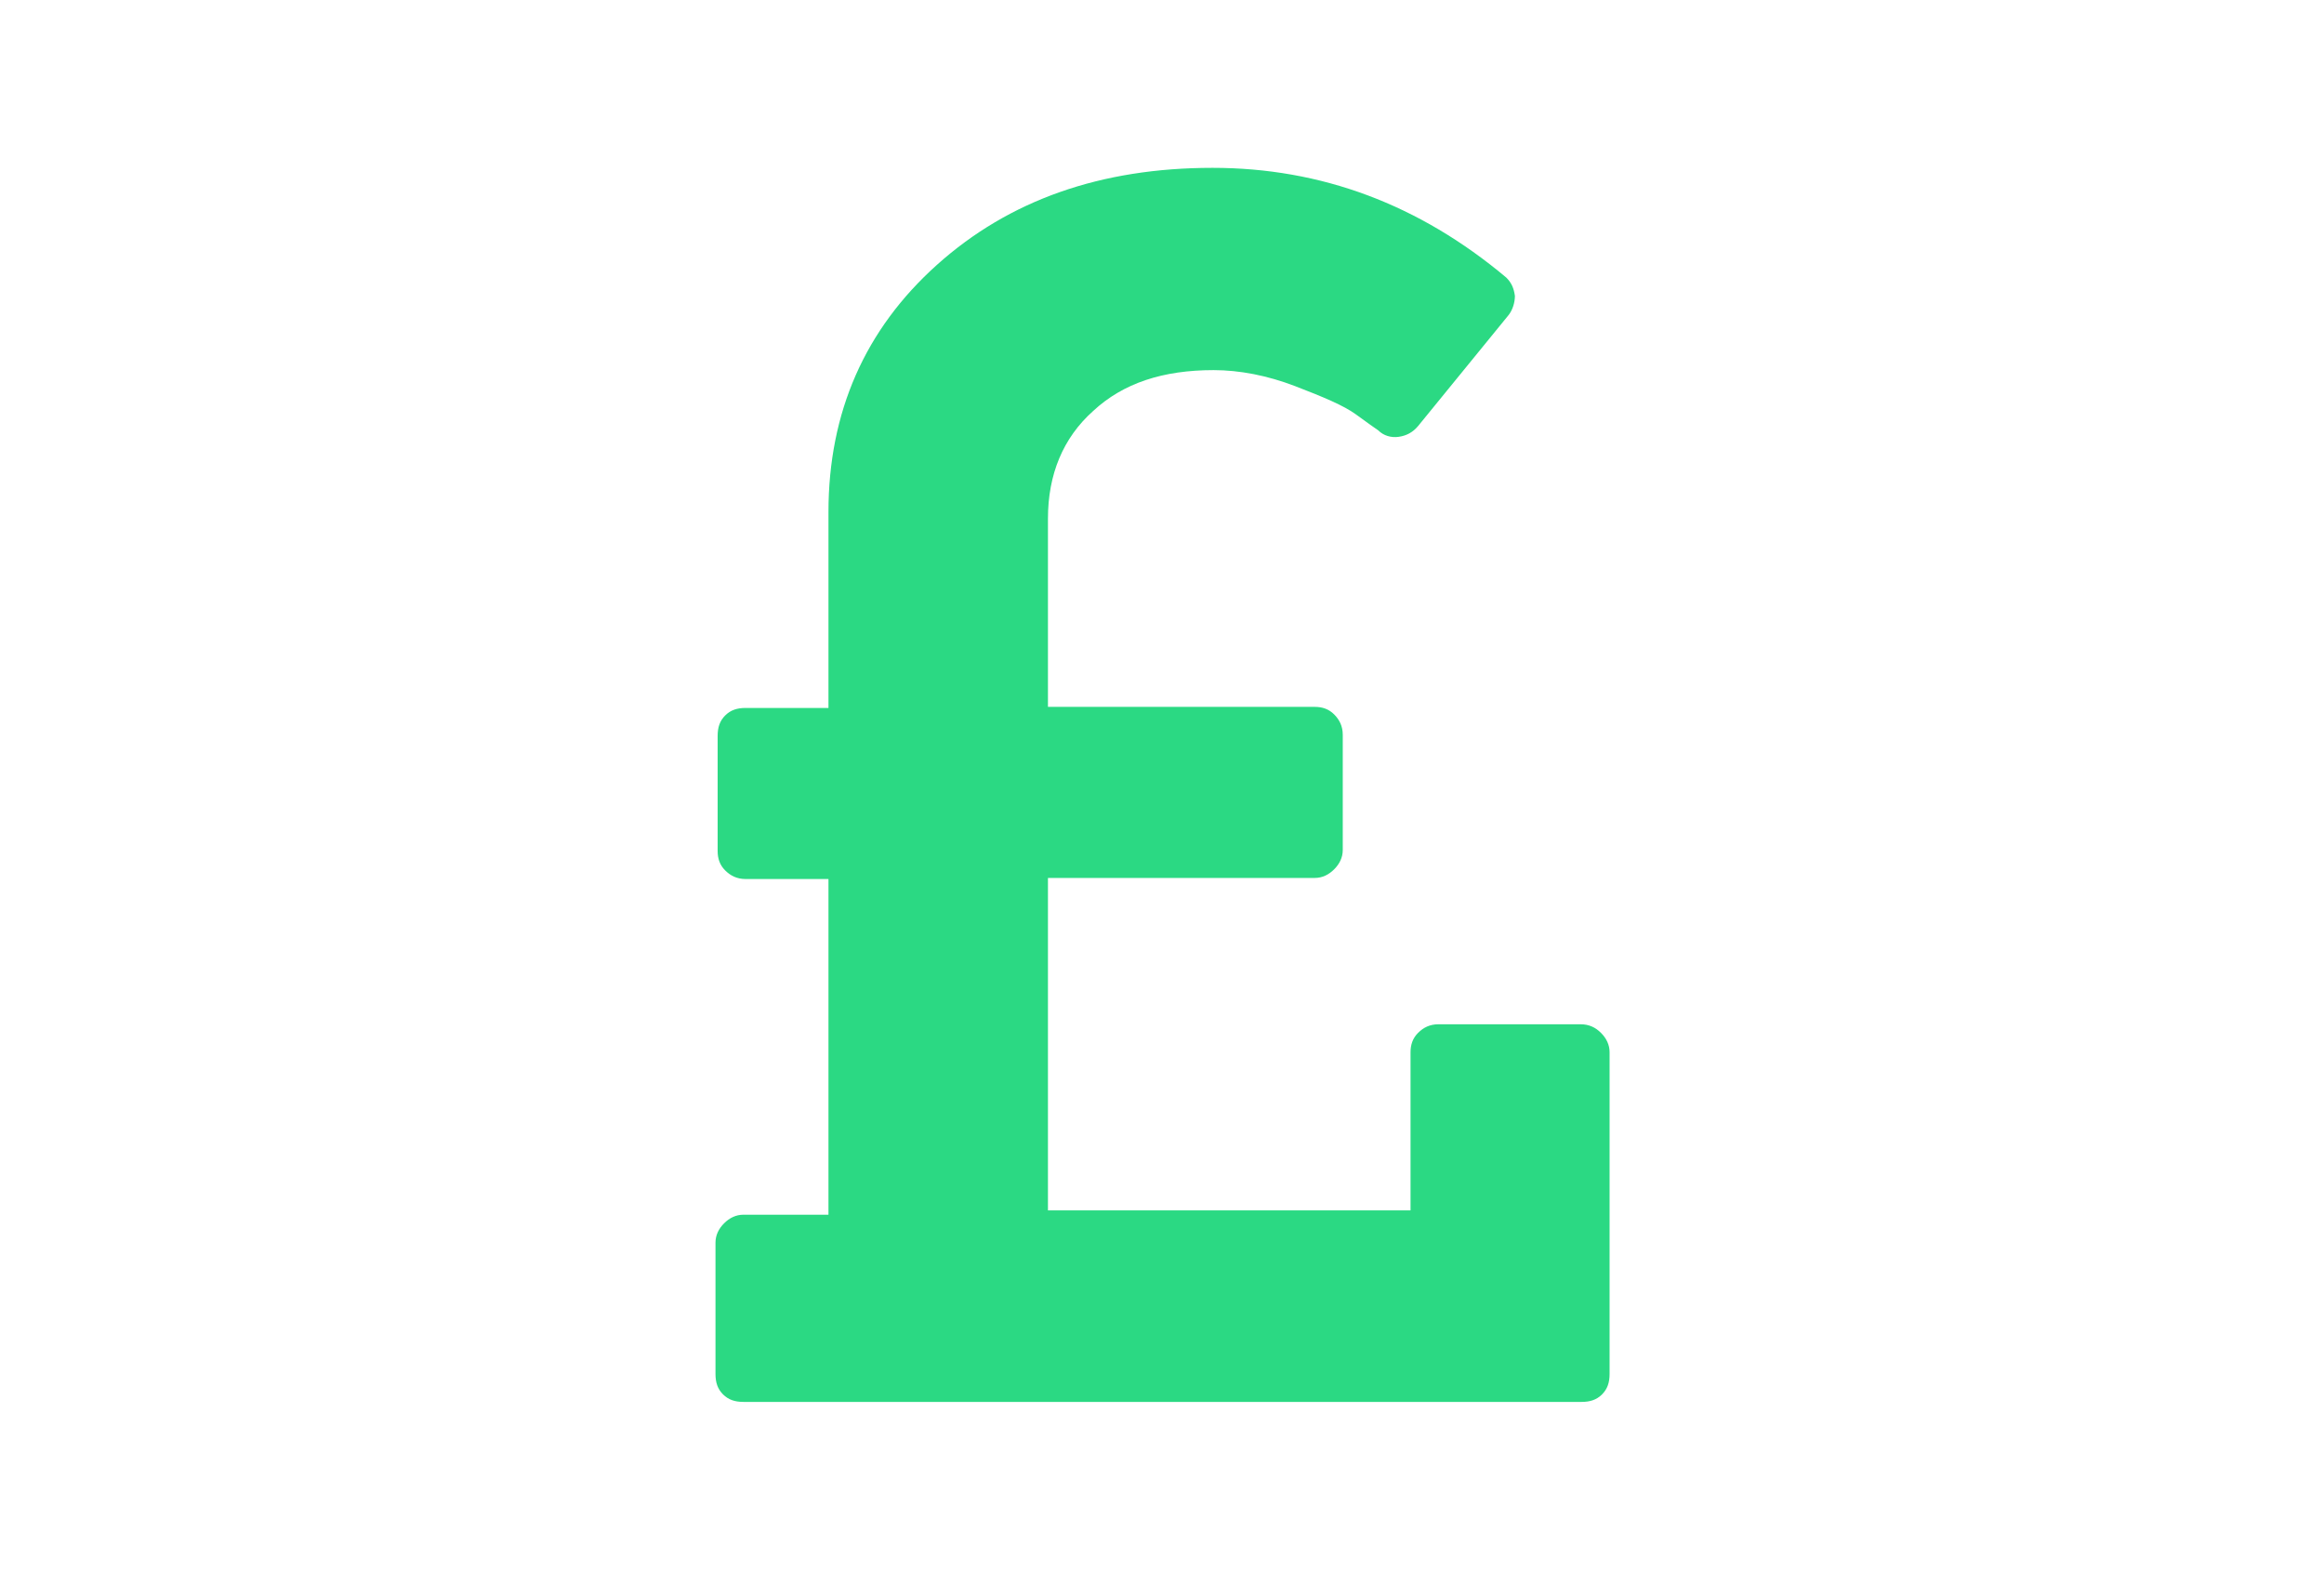
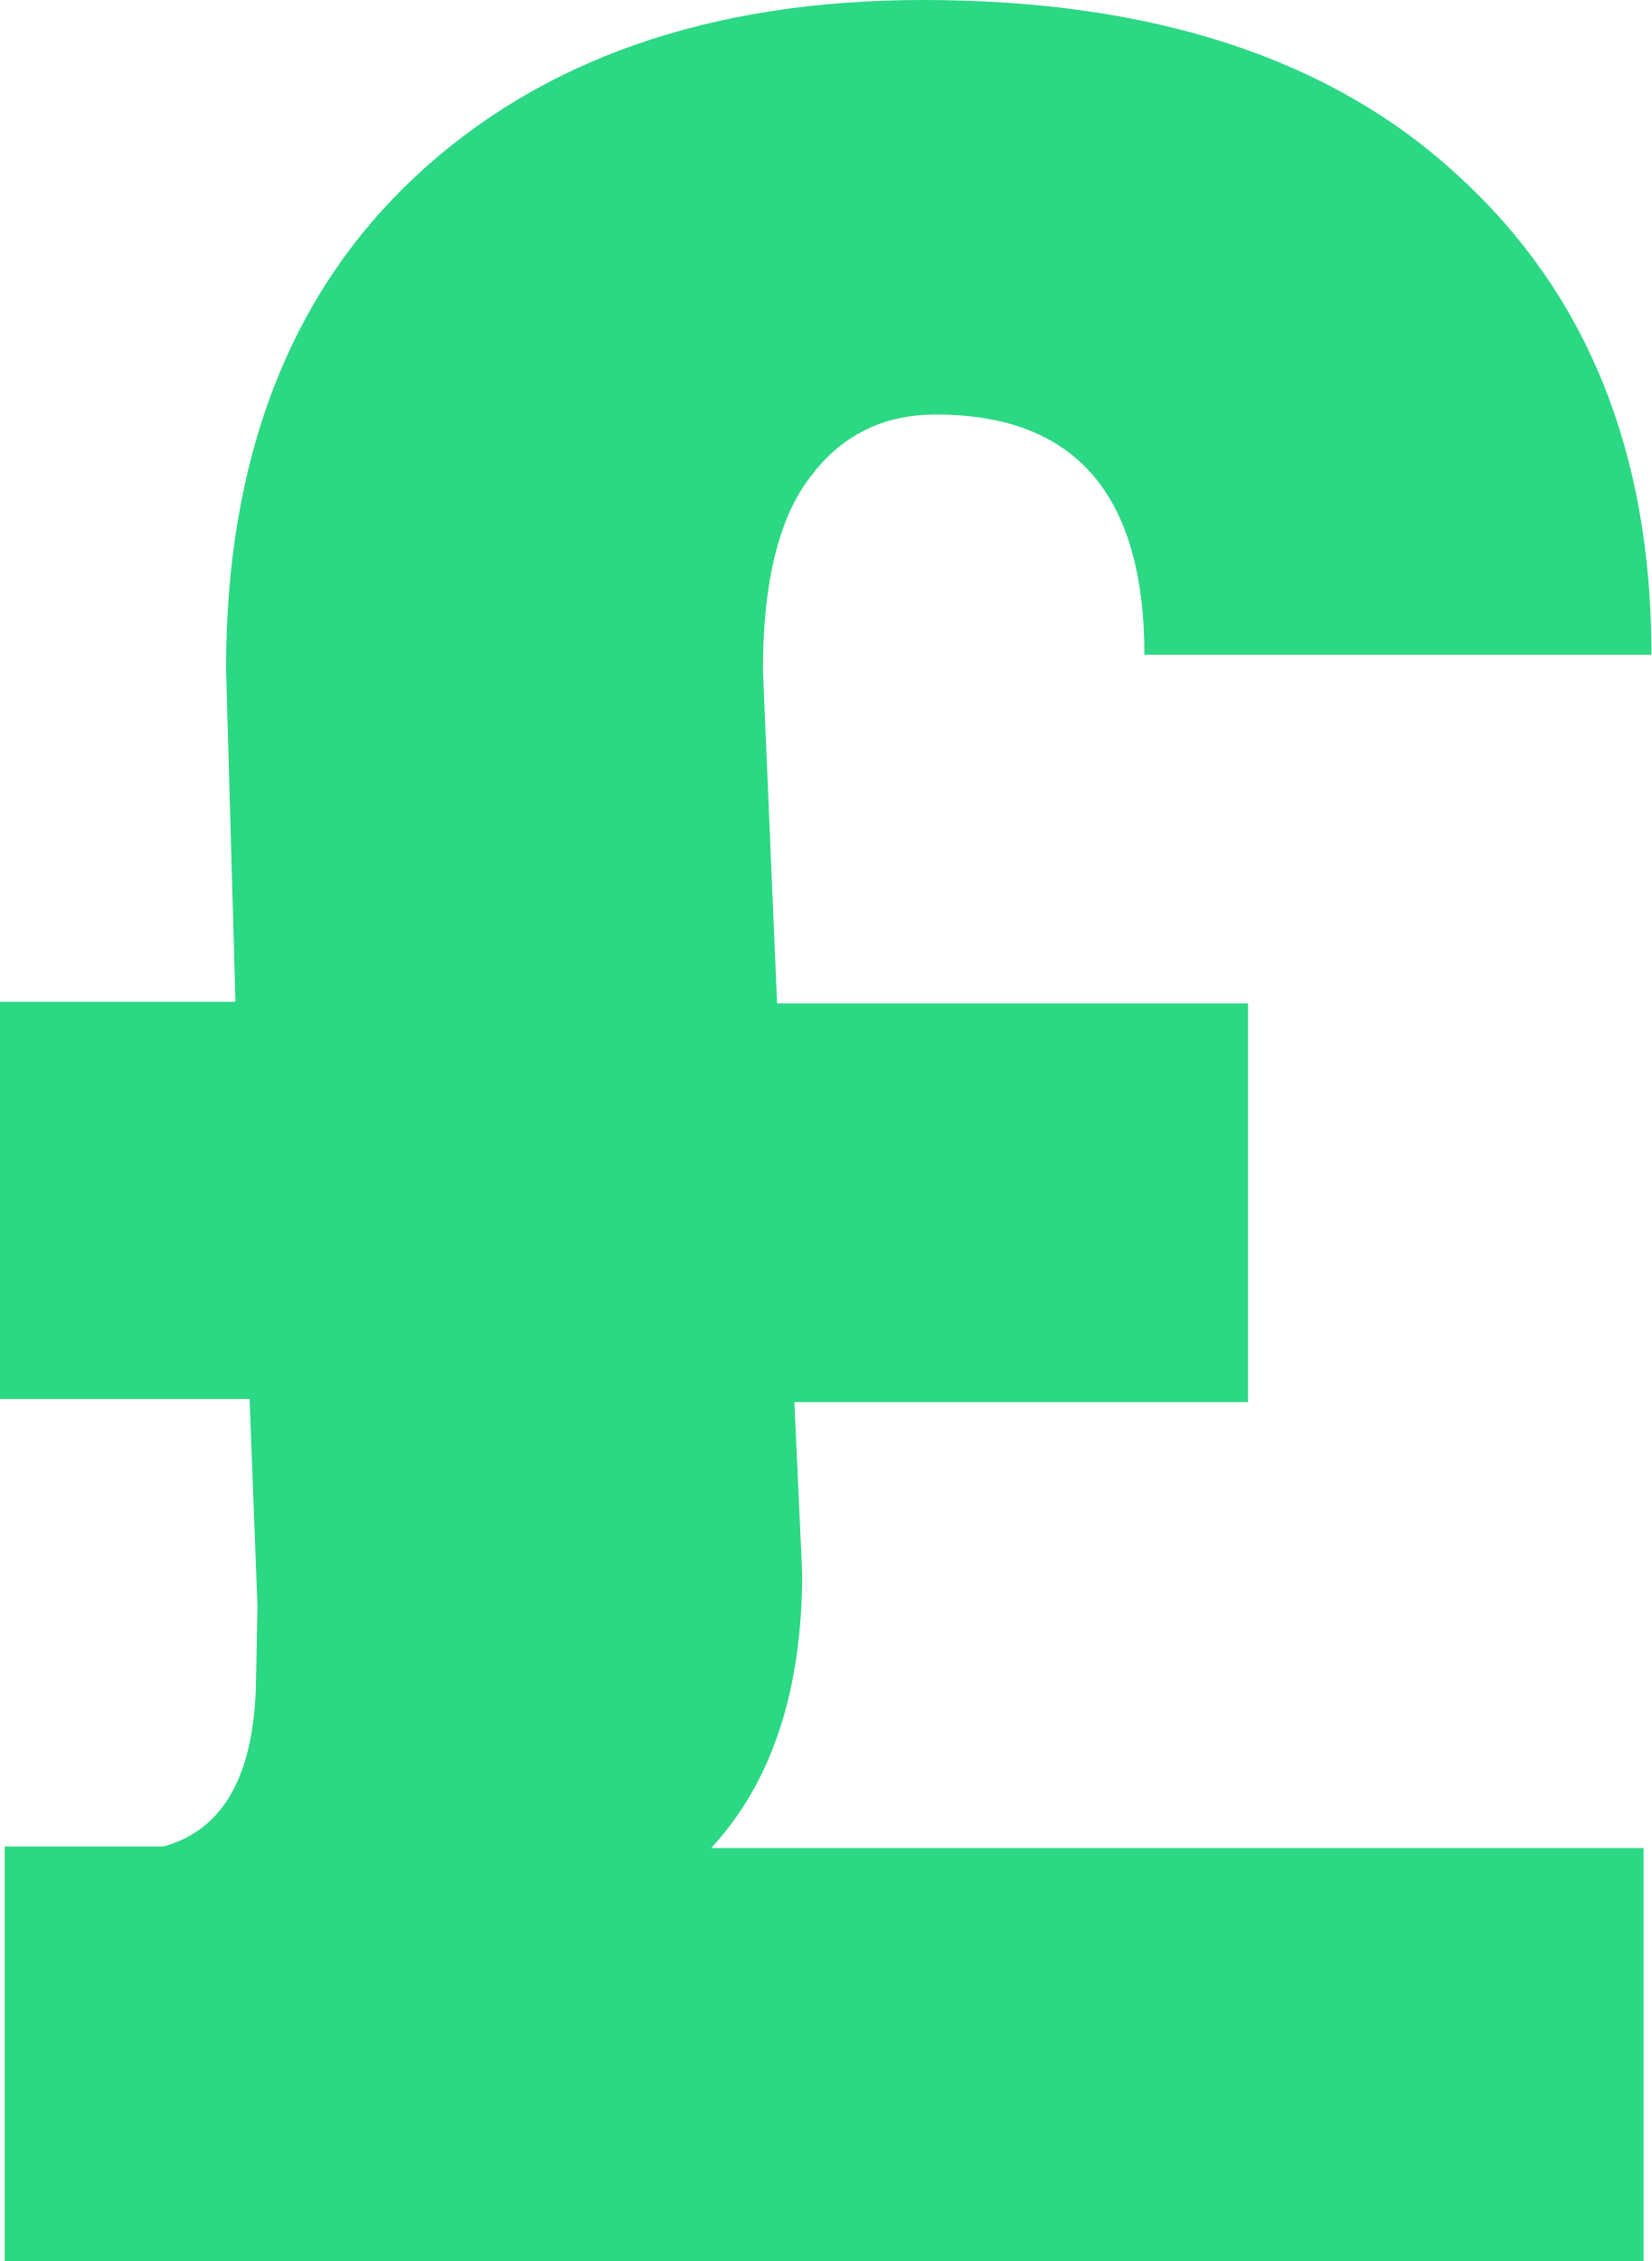
- <svg xmlns="http://www.w3.org/2000/svg" version="1.1" id="Capa_1" x="0px" y="0px" viewBox="-691 378 216 146" enable-background="new -691 378 216 146" xml:space="preserve">
-   <path fill="#2BD983" d="M-542.2,474c-0.5-0.5-1.1-0.8-1.9-0.8h-13.2c-0.8,0-1.4,0.3-1.9,0.8c-0.5,0.5-0.7,1.1-0.7,1.8v14.7h-33.7  v-30.9h24.8c0.7,0,1.3-0.3,1.8-0.8c0.5-0.5,0.8-1.1,0.8-1.8v-10.7c0-0.8-0.3-1.4-0.8-1.9c-0.5-0.5-1.1-0.7-1.8-0.7h-24.8v-17.5  c0-4.1,1.4-7.5,4.2-10c2.8-2.6,6.5-3.8,11.2-3.8c2.4,0,5,0.5,7.6,1.5c2.6,1,4.5,1.8,5.6,2.6c1.1,0.8,1.8,1.3,2.1,1.5  c0.5,0.5,1.2,0.7,1.9,0.6c0.7-0.1,1.3-0.4,1.8-1l8.4-10.3c0.4-0.5,0.6-1.2,0.6-1.8c-0.1-0.7-0.3-1.2-0.8-1.7  c-8.1-6.8-17.2-10.2-27.3-10.2c-10.4,0-18.9,3-25.6,9c-6.7,6-10.1,13.7-10.1,23v18.2h-7.7c-0.8,0-1.4,0.2-1.9,0.7  c-0.5,0.5-0.7,1.1-0.7,1.9v10.7c0,0.7,0.2,1.3,0.7,1.8c0.5,0.5,1.1,0.8,1.9,0.8h7.7v31.2h-7.9c-0.7,0-1.3,0.3-1.8,0.8  s-0.8,1.1-0.8,1.8v12.2c0,0.8,0.2,1.4,0.7,1.9c0.5,0.5,1.1,0.7,1.9,0.7h77.9c0.8,0,1.4-0.2,1.9-0.7c0.5-0.5,0.7-1.1,0.7-1.9v-29.9  C-541.4,475.1-541.7,474.5-542.2,474z" />
+ <svg xmlns="http://www.w3.org/2000/svg" version="1.1" id="Layer_1" x="0px" y="0px" width="105.2px" height="144px" viewBox="0 0 105.2 144" enable-background="new 0 0 105.2 144" xml:space="preserve">
+   <g>
+     <path fill="#2BD883" d="M50.6,89.2l0.5,11c0,7.4-1.9,13.3-5.8,17.5h59.4V144H0.3v-26.4h10.1c3.7-1,5.7-4.3,5.9-10.1l0.1-5.2   l-0.5-13.2H0V63.8h15l-0.6-21.2c0-13.3,4-23.8,12-31.3C34.4,3.8,45.2,0,58.8,0c14.6,0,26,3.7,34.1,11.2   c8.2,7.5,12.3,17.6,12.3,30.5H72.9c0-10.2-4.4-15.3-13.3-15.3c-3.3,0-6,1.3-8,4c-2,2.6-3,6.7-3,12.3l0.9,21.2h30v25.4H50.6z" />
+   </g>
</svg>
